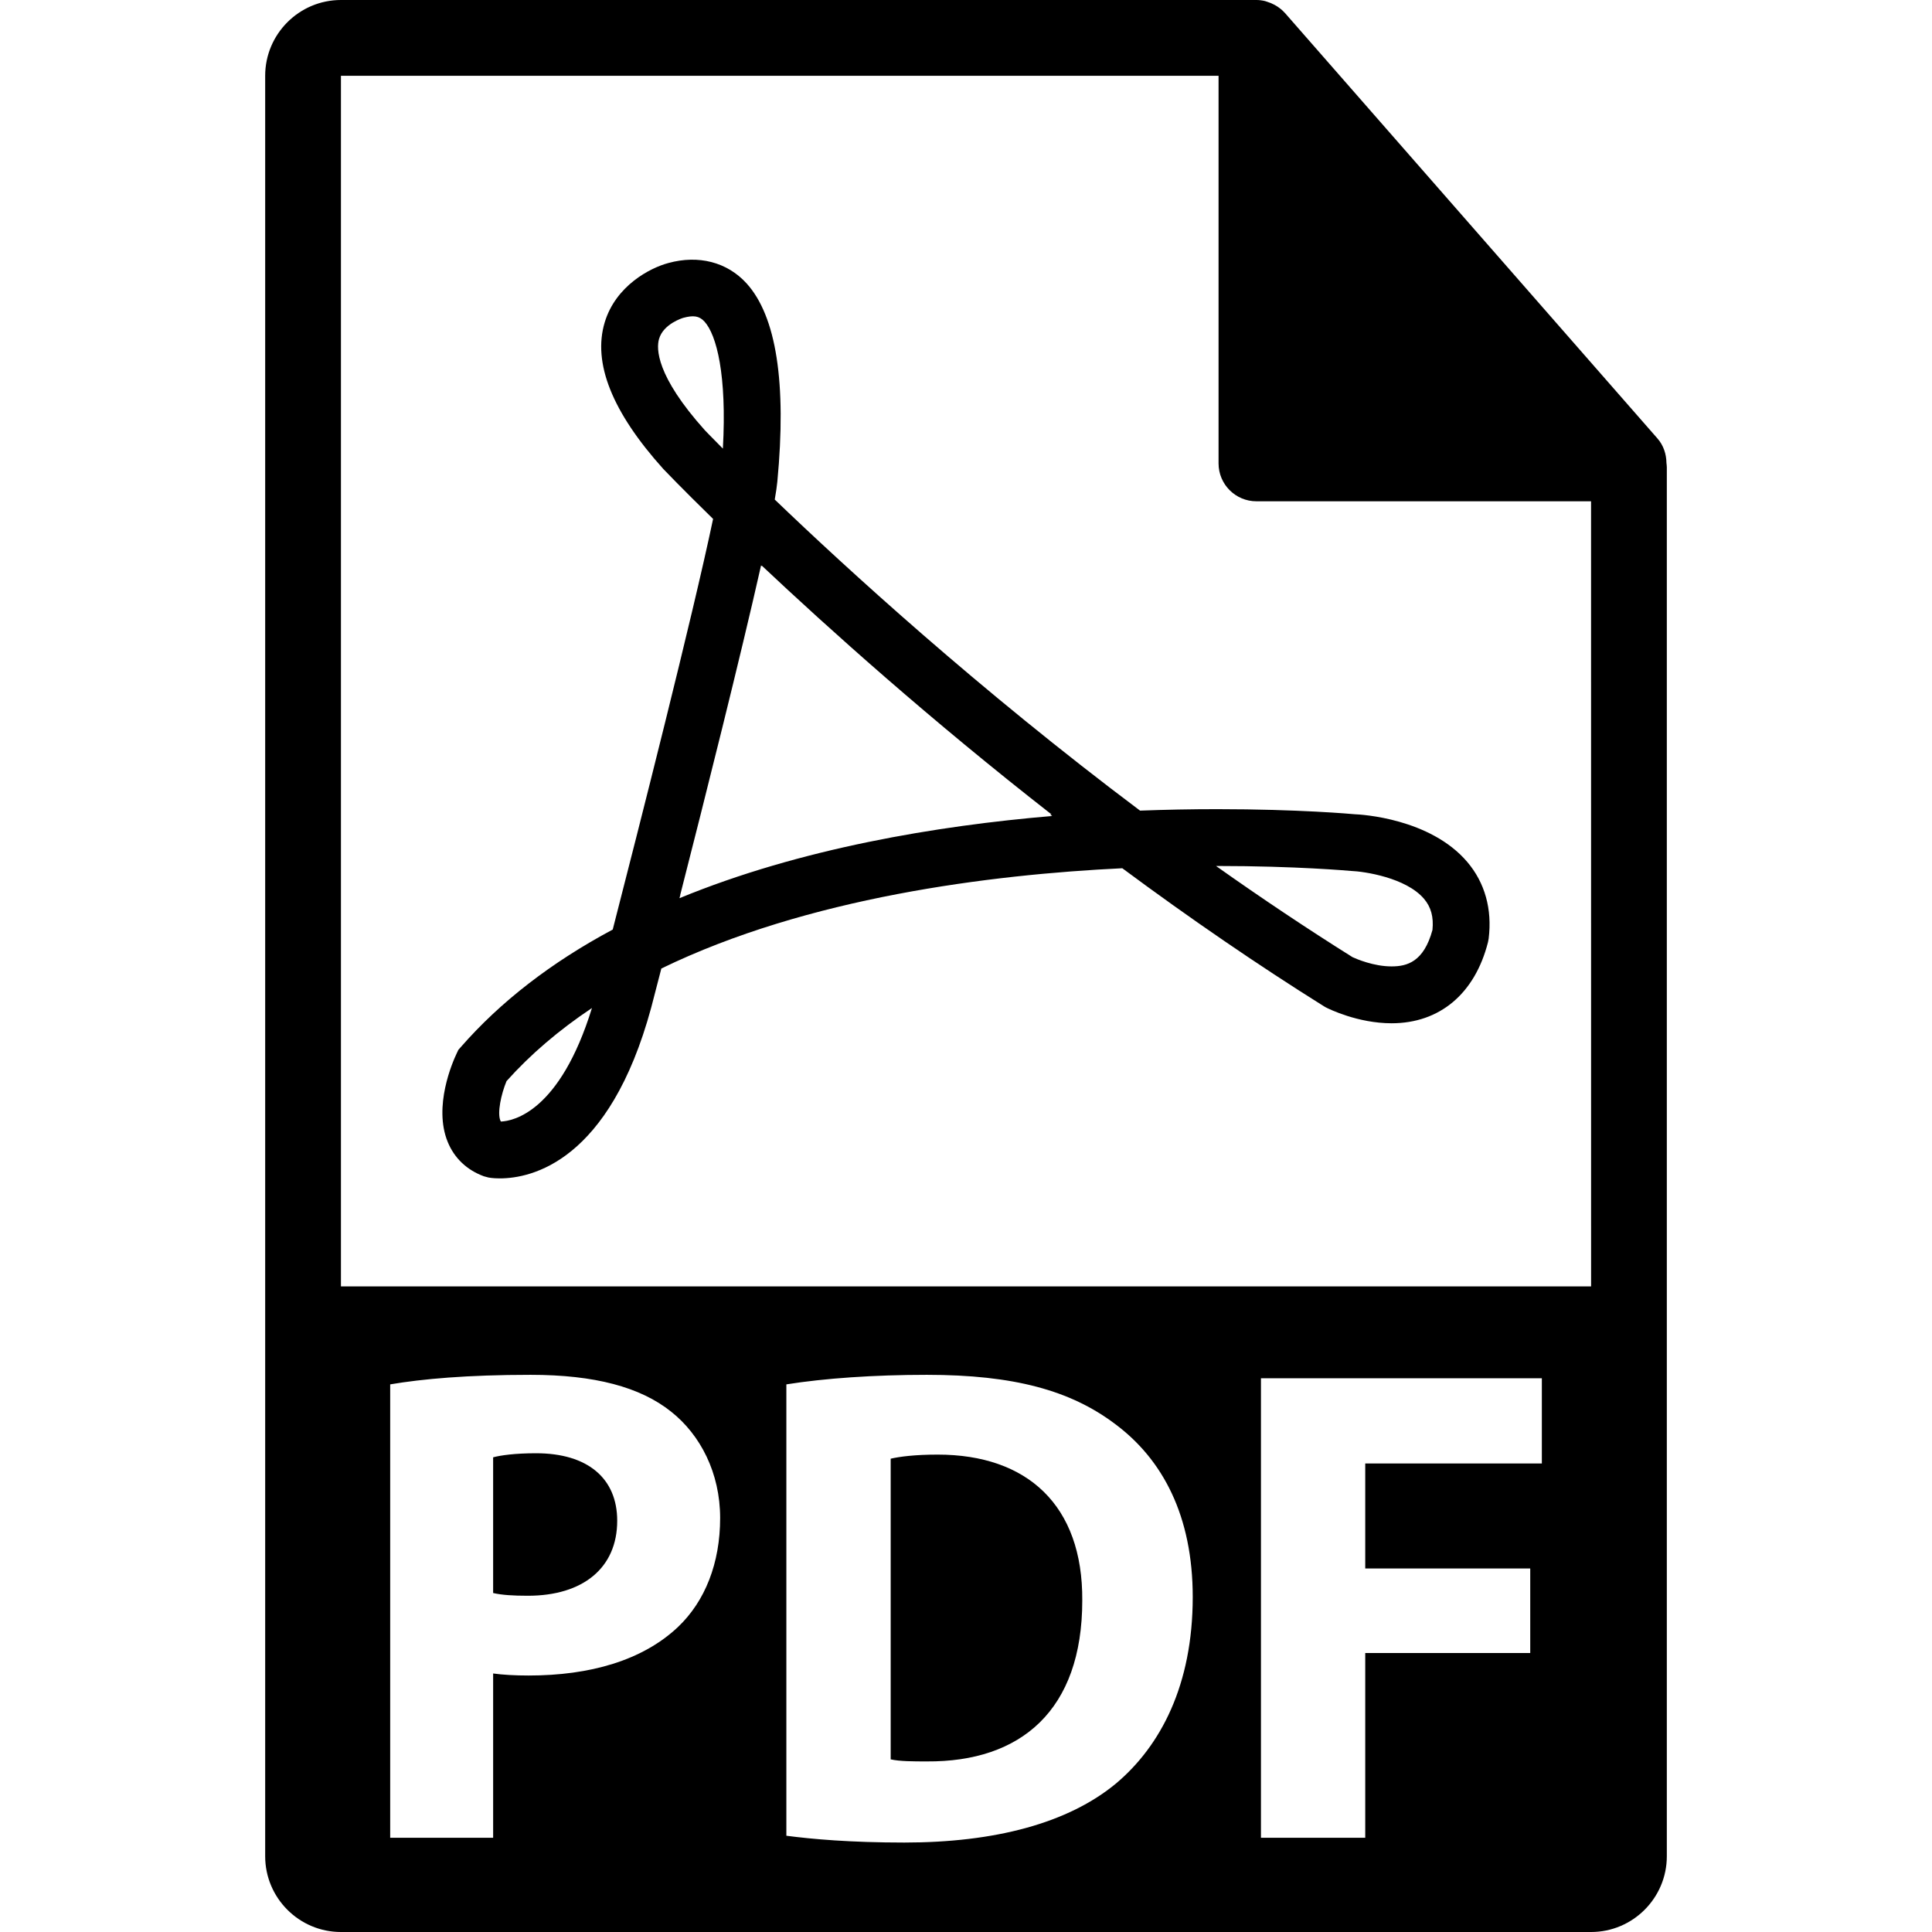
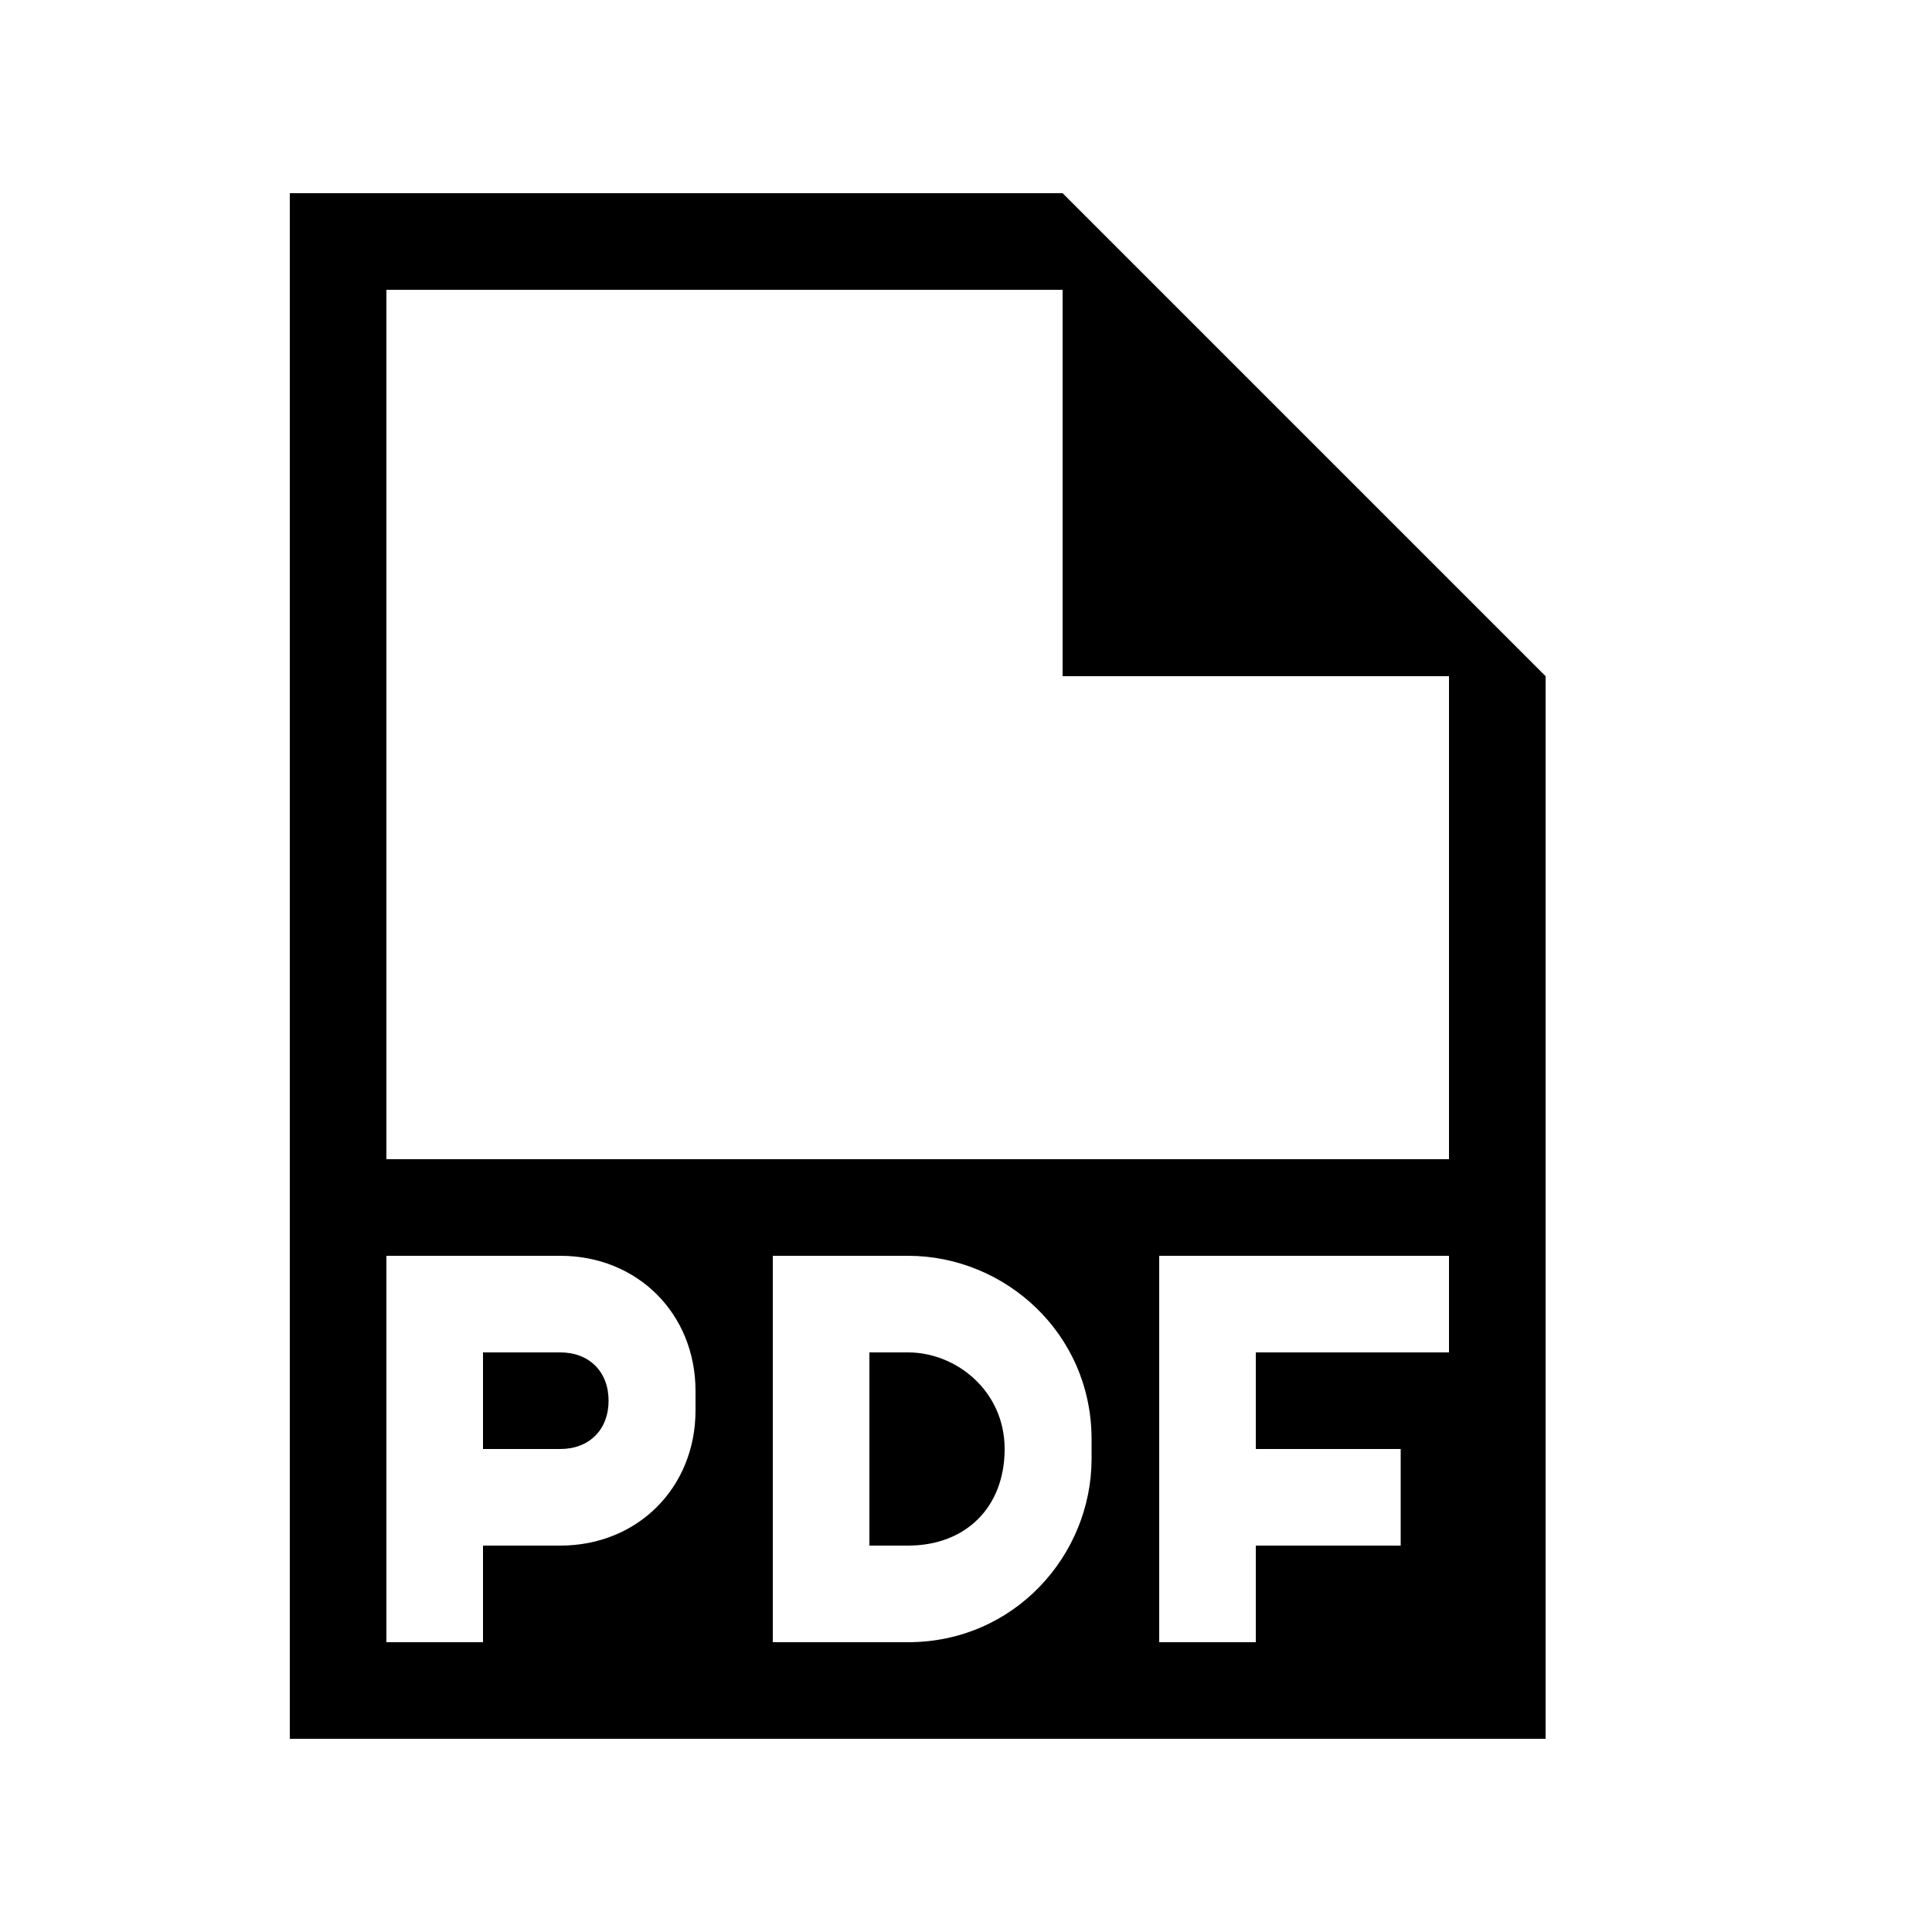
- <svg xmlns="http://www.w3.org/2000/svg" version="1.1" id="Capa_1" x="0px" y="0px" width="550.801px" height="550.801px" viewBox="0 0 550.801 550.801" style="enable-background:new 0 0 550.801 550.801;" xml:space="preserve">
+ <svg xmlns="http://www.w3.org/2000/svg" width="800px" height="800px" viewBox="0 0 20 20">
+   <rect x="0" fill="none" width="20" height="20" />
  <g>
-     <g>
-       <path d="M267.342,414.698c-6.613,0-10.884,0.585-13.413,1.165v85.72c2.534,0.586,6.616,0.586,10.304,0.586    c26.818,0.189,44.315-14.576,44.315-45.874C308.738,429.079,292.803,414.698,267.342,414.698z" />
-       <path d="M152.837,414.313c-6.022,0-10.104,0.58-12.248,1.16v38.686c2.531,0.58,5.643,0.78,9.903,0.78    c15.757,0,25.471-7.973,25.471-21.384C175.964,421.506,167.601,414.313,152.837,414.313z" />
-       <path d="M475.095,131.992c-0.032-2.526-0.833-5.021-2.568-6.993L366.324,3.694c-0.021-0.034-0.062-0.045-0.084-0.076    c-0.633-0.707-1.36-1.29-2.141-1.804c-0.232-0.15-0.475-0.285-0.718-0.422c-0.675-0.366-1.382-0.67-2.13-0.892    c-0.19-0.058-0.38-0.14-0.58-0.192C359.87,0.114,359.037,0,358.203,0H97.2C85.292,0,75.6,9.693,75.6,21.601v507.6    c0,11.913,9.692,21.601,21.6,21.601H453.6c11.908,0,21.601-9.688,21.601-21.601V133.202    C475.2,132.796,475.137,132.398,475.095,131.992z M193.261,463.873c-10.104,9.523-25.072,13.806-42.569,13.806    c-3.882,0-7.391-0.2-10.102-0.58v46.839h-29.35V394.675c9.131-1.55,21.967-2.721,40.047-2.721    c18.267,0,31.292,3.501,40.036,10.494c8.363,6.612,13.985,17.497,13.985,30.322C205.308,445.605,201.042,456.49,193.261,463.873z     M318.252,508.392c-13.785,11.464-34.778,16.906-60.428,16.906c-15.359,0-26.238-0.97-33.637-1.94V394.675    c10.887-1.74,25.083-2.721,40.046-2.721c24.867,0,41.004,4.472,53.645,13.995c13.61,10.109,22.164,26.241,22.164,49.37    C340.031,480.4,330.897,497.697,318.252,508.392z M439.572,417.225h-50.351v29.932h47.039v24.11h-47.039v52.671H359.49V392.935    h80.082V417.225z M97.2,366.752V21.601h250.203v110.515c0,5.961,4.831,10.8,10.8,10.8H453.6l0.011,223.836H97.2z" />
-       <path d="M386.205,232.135c-0.633-0.059-15.852-1.448-39.213-1.448c-7.319,0-14.691,0.143-21.969,0.417    c-46.133-34.62-83.919-69.267-104.148-88.684c0.369-2.138,0.623-3.828,0.741-5.126c2.668-28.165-0.298-47.179-8.786-56.515    c-5.558-6.101-13.721-8.131-22.233-5.806c-5.286,1.385-15.071,6.513-18.204,16.952c-3.459,11.536,2.101,25.537,16.708,41.773    c0.232,0.246,5.189,5.44,14.196,14.241c-5.854,27.913-21.178,88.148-28.613,117.073c-17.463,9.331-32.013,20.571-43.277,33.465    l-0.738,0.844l-0.477,1.013c-1.16,2.437-6.705,15.087-2.542,25.249c1.901,4.62,5.463,7.995,10.302,9.767l1.297,0.349    c0,0,1.17,0.253,3.227,0.253c9.01,0,31.25-4.735,43.179-48.695l2.89-11.138c41.639-20.239,93.688-26.768,131.415-28.587    c19.406,14.391,38.717,27.611,57.428,39.318l0.611,0.354c0.907,0.464,9.112,4.515,18.721,4.524l0,0    c13.732,0,23.762-8.427,27.496-23.113l0.189-1.004c1.044-8.393-1.065-15.958-6.096-21.872    C407.711,233.281,387.978,232.195,386.205,232.135z M142.812,319.744c-0.084-0.1-0.124-0.194-0.166-0.3    c-0.896-2.157,0.179-7.389,1.761-11.222c6.792-7.594,14.945-14.565,24.353-20.841    C159.598,317.039,146.274,319.603,142.812,319.744z M200.984,122.695L200.984,122.695c-14.07-15.662-13.859-23.427-13.102-26.041    c1.242-4.369,6.848-6.02,6.896-6.035c2.824-0.768,4.538-0.617,6.064,1.058c3.451,3.791,6.415,15.232,5.244,36.218    C202.764,124.557,200.984,122.695,200.984,122.695z M193.714,256.068l0.243-0.928l-0.032,0.011    c7.045-27.593,17.205-67.996,23.047-93.949l0.211,0.201l0.021-0.124c18.9,17.798,47.88,43.831,82.579,70.907l-0.39,0.016    l0.574,0.433C267.279,235.396,228.237,241.84,193.714,256.068z M408.386,265.12c-2.489,9.146-7.277,10.396-11.665,10.396l0,0    c-5.094,0-9.998-2.12-11.116-2.632c-12.741-7.986-25.776-16.688-38.929-25.998c0.105,0,0.2,0,0.316,0    c22.549,0,37.568,1.369,38.158,1.411c3.766,0.14,15.684,1.9,20.82,7.938C407.984,258.602,408.755,261.431,408.386,265.12z" />
-     </g>
+     <style>.st0{fill-rule:evenodd;clip-rule:evenodd;}</style>
+     <path d="M5.8 14H5v1h.8c.3 0 .5-.2.5-.5s-.2-.5-.5-.5zM11 2H3v16h13V7l-5-5zM7.2 14.6c0 .8-.6 1.4-1.4 1.4H5v1H4v-4h1.8c.8 0 1.4.6 1.4 1.4v.2zm4.1.5c0 1-.8 1.9-1.9 1.9H8v-4h1.4c1 0 1.9.8 1.9 1.9v.2zM15 14h-2v1h1.5v1H13v1h-1v-4h3v1zm0-2H4V3h7v4h4v5zm-5.6 2H9v2h.4c.6 0 1-.4 1-1s-.5-1-1-1z" />
  </g>
-   <g>
- </g>
-   <g>
- </g>
-   <g>
- </g>
-   <g>
- </g>
-   <g>
- </g>
-   <g>
- </g>
-   <g>
- </g>
-   <g>
- </g>
-   <g>
- </g>
-   <g>
- </g>
-   <g>
- </g>
-   <g>
- </g>
-   <g>
- </g>
-   <g>
- </g>
-   <g>
- </g>
</svg>
